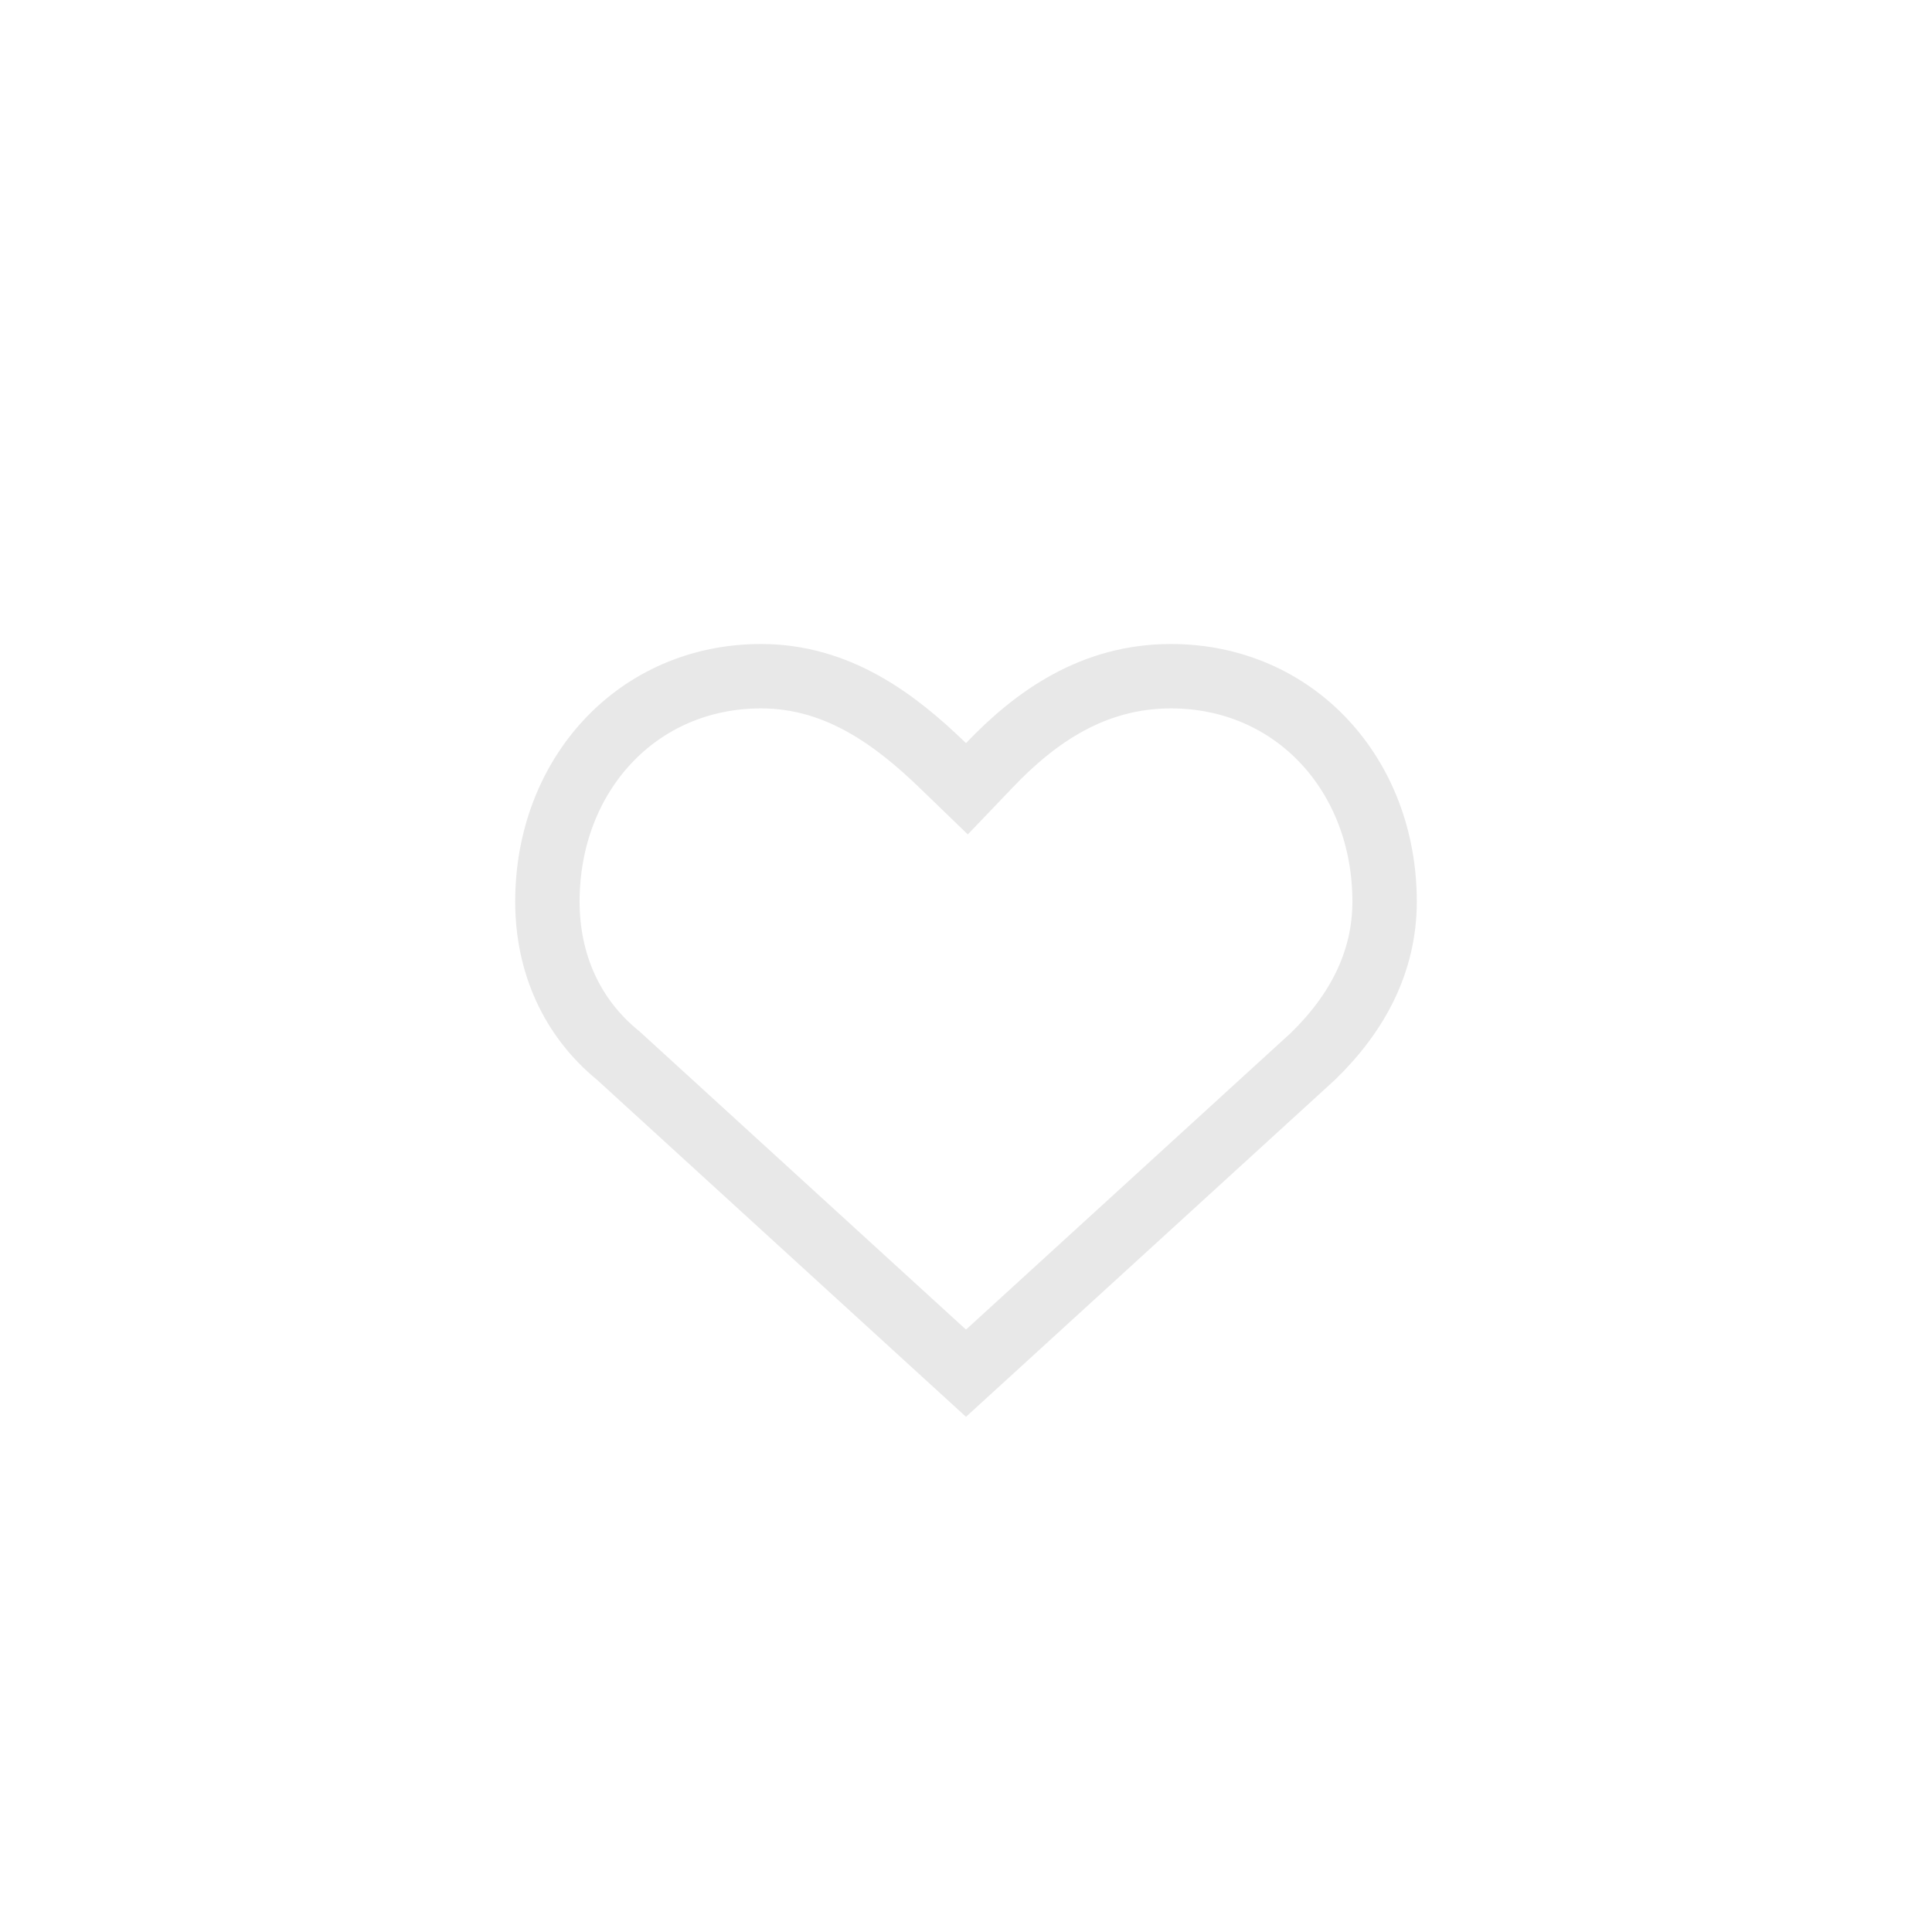
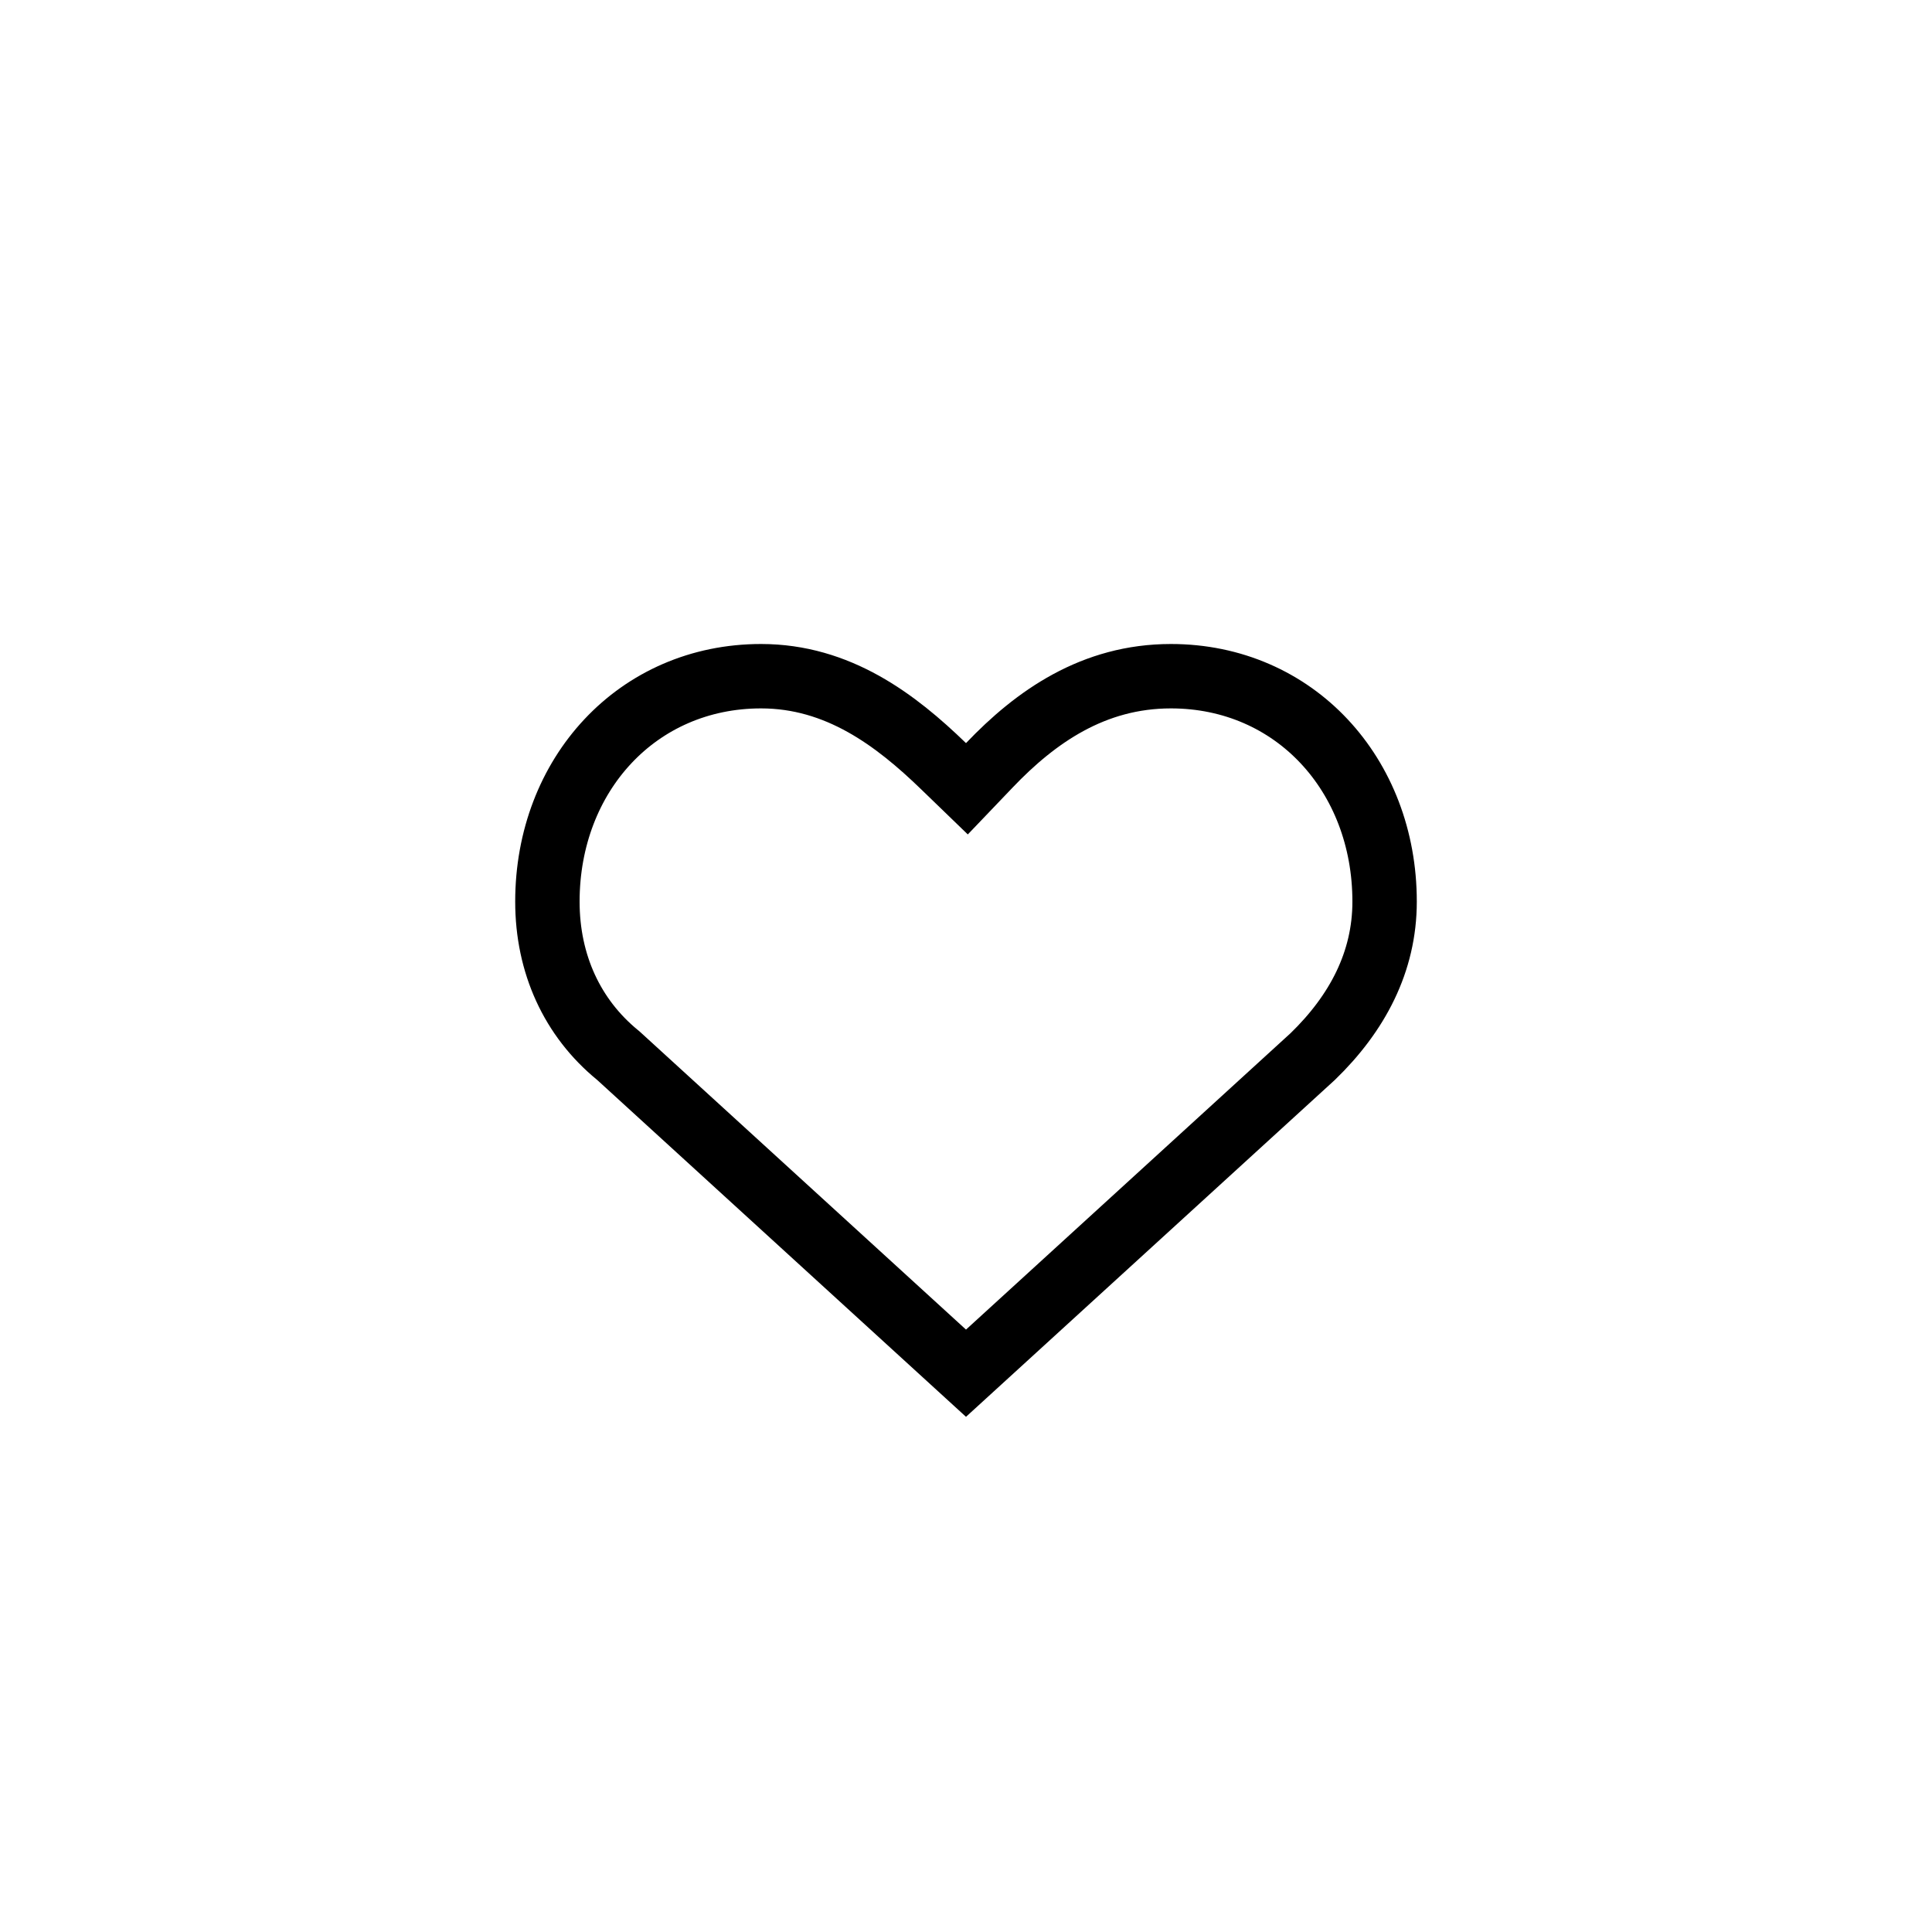
<svg xmlns="http://www.w3.org/2000/svg" width="30" height="30" viewBox="0 0 30 30" fill="none">
-   <path d="M14.652 11.898L15.014 12.248L15.362 11.884C16.082 11.129 16.978 10.5 18.182 10.5C20.102 10.5 21.5 12.029 21.5 14C21.5 14.937 21.075 15.736 20.385 16.405L15 21.323L9.61 16.4L9.6 16.391L9.589 16.382C8.886 15.806 8.5 14.968 8.5 14C8.5 12.029 9.898 10.5 11.818 10.5C13.013 10.5 13.909 11.178 14.652 11.898Z" stroke="#E8E8E8" />
+   <path d="M14.652 11.898L15.014 12.248L15.362 11.884C16.082 11.129 16.978 10.5 18.182 10.5C20.102 10.5 21.5 12.029 21.5 14C21.5 14.937 21.075 15.736 20.385 16.405L15 21.323L9.61 16.4L9.6 16.391L9.589 16.382C8.886 15.806 8.5 14.968 8.5 14C8.5 12.029 9.898 10.5 11.818 10.5C13.013 10.5 13.909 11.178 14.652 11.898Z" stroke="black" />
</svg>
